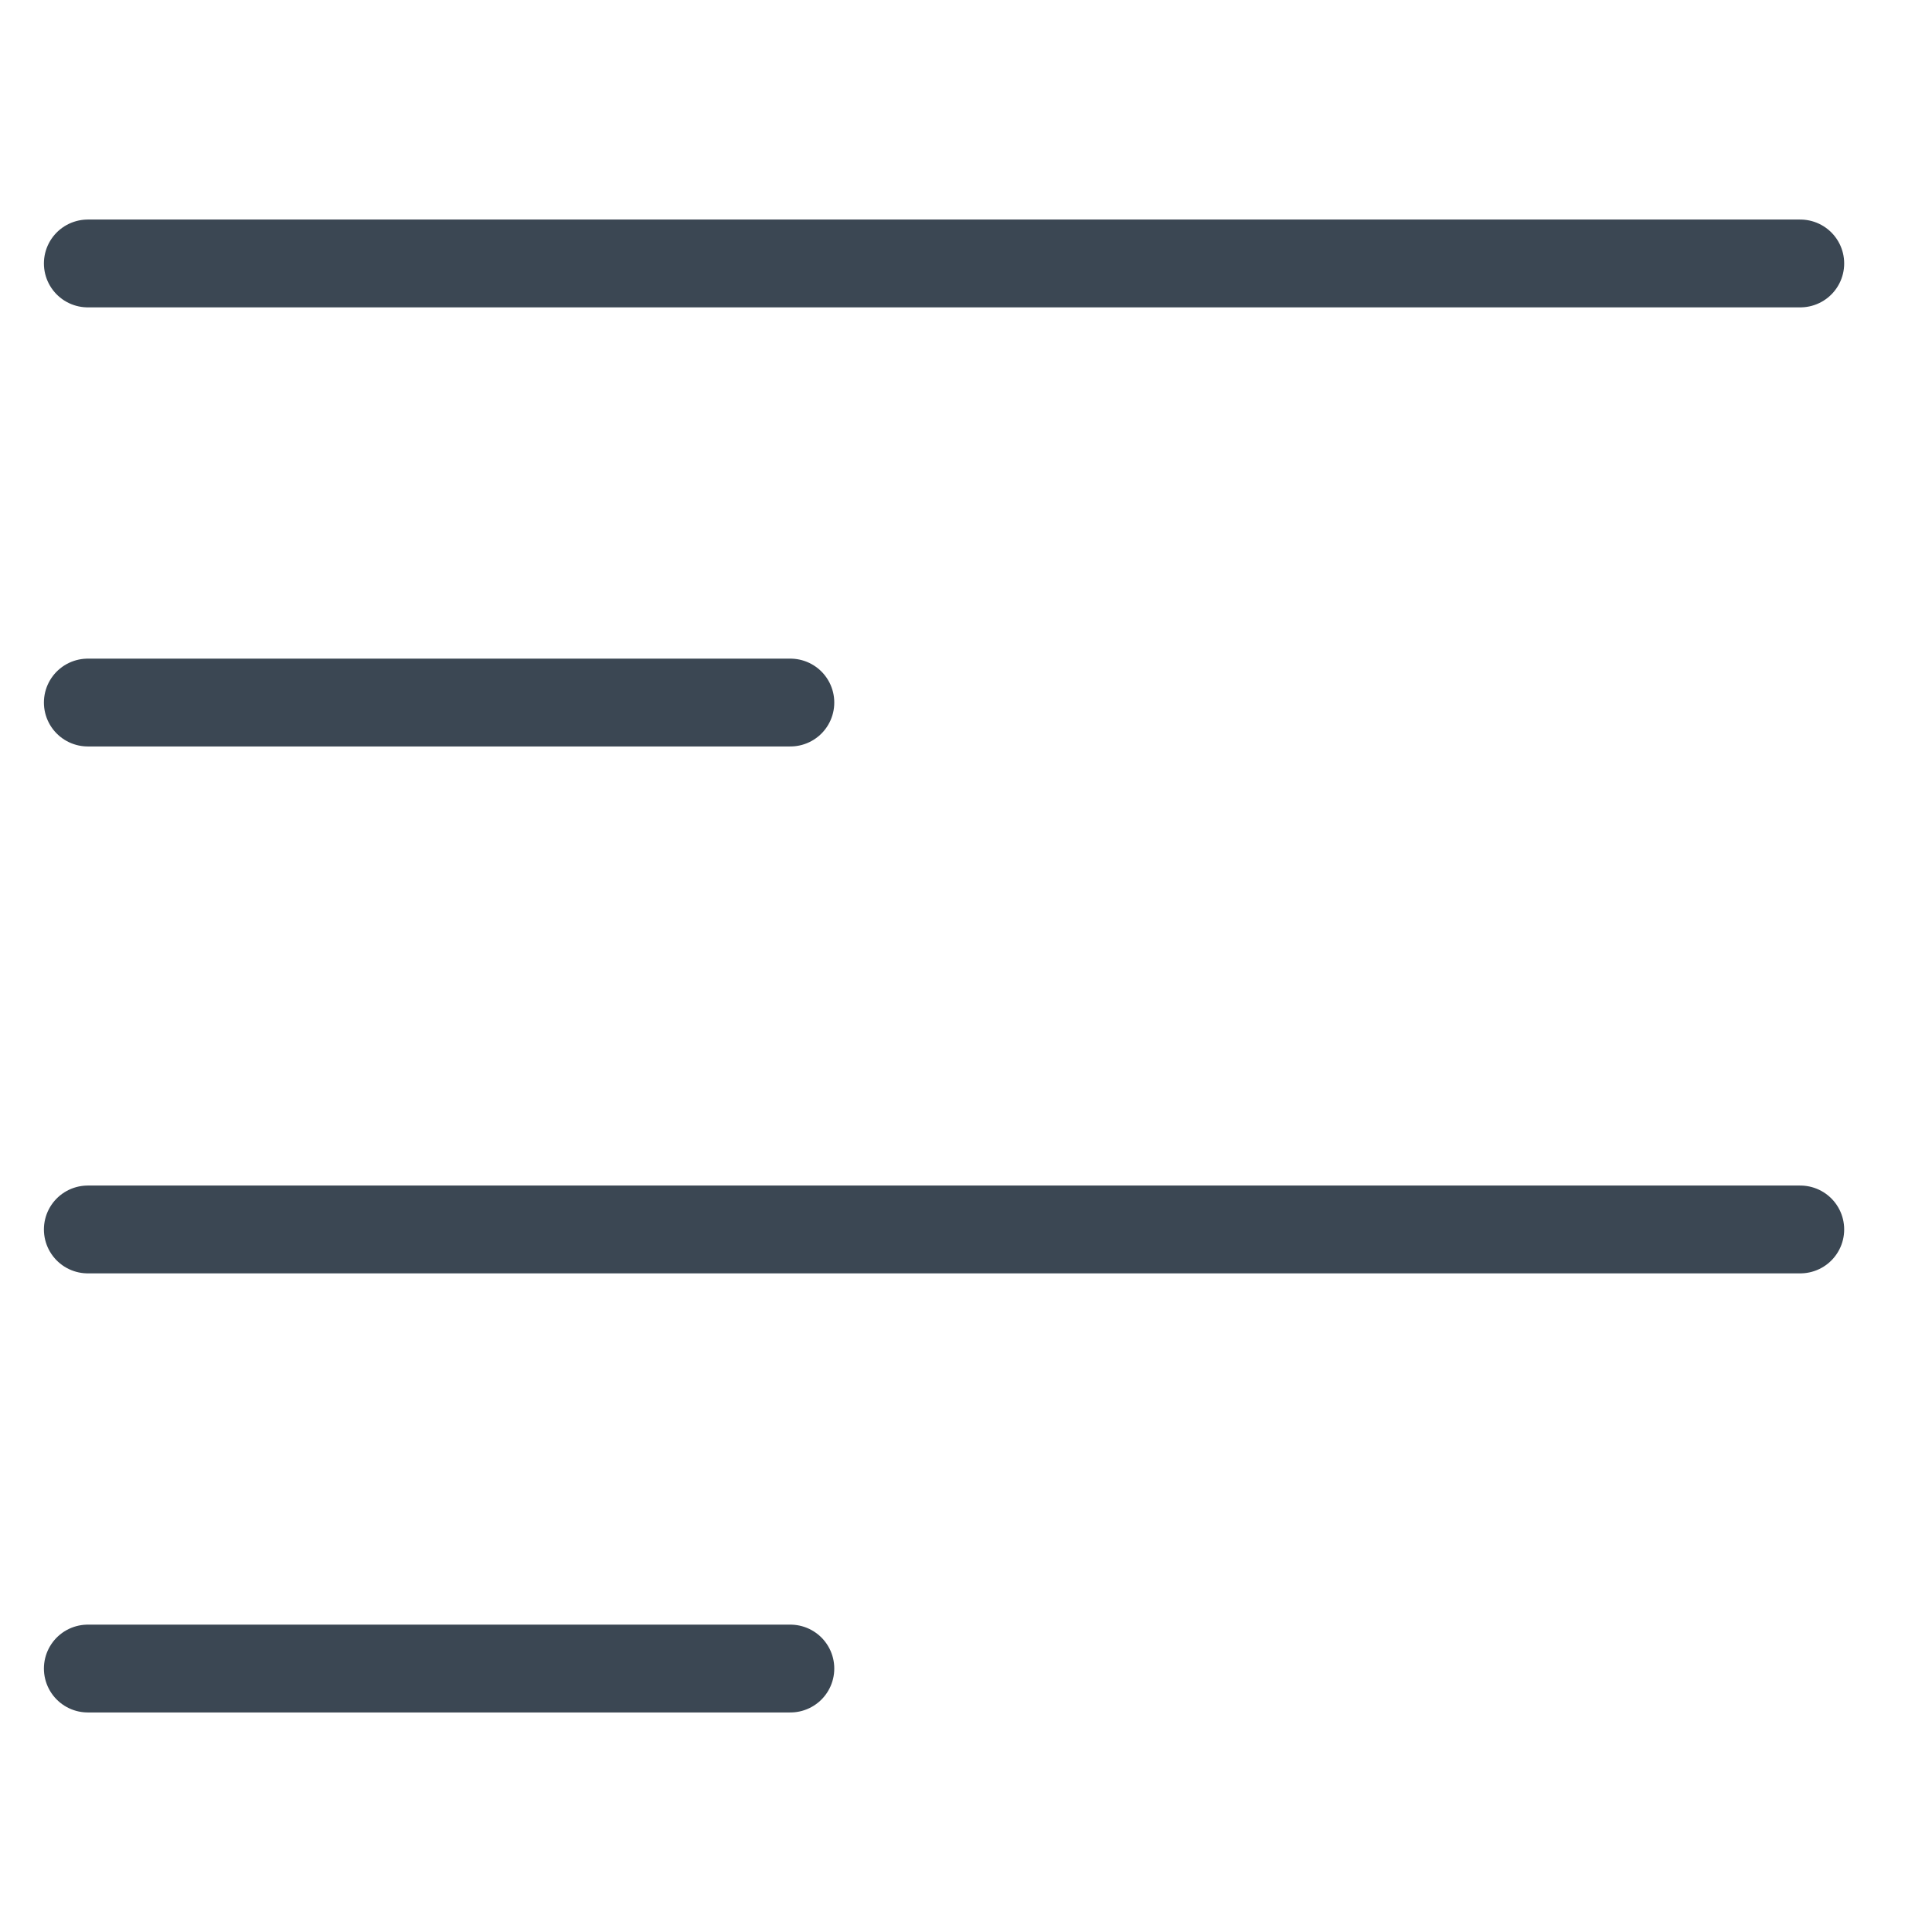
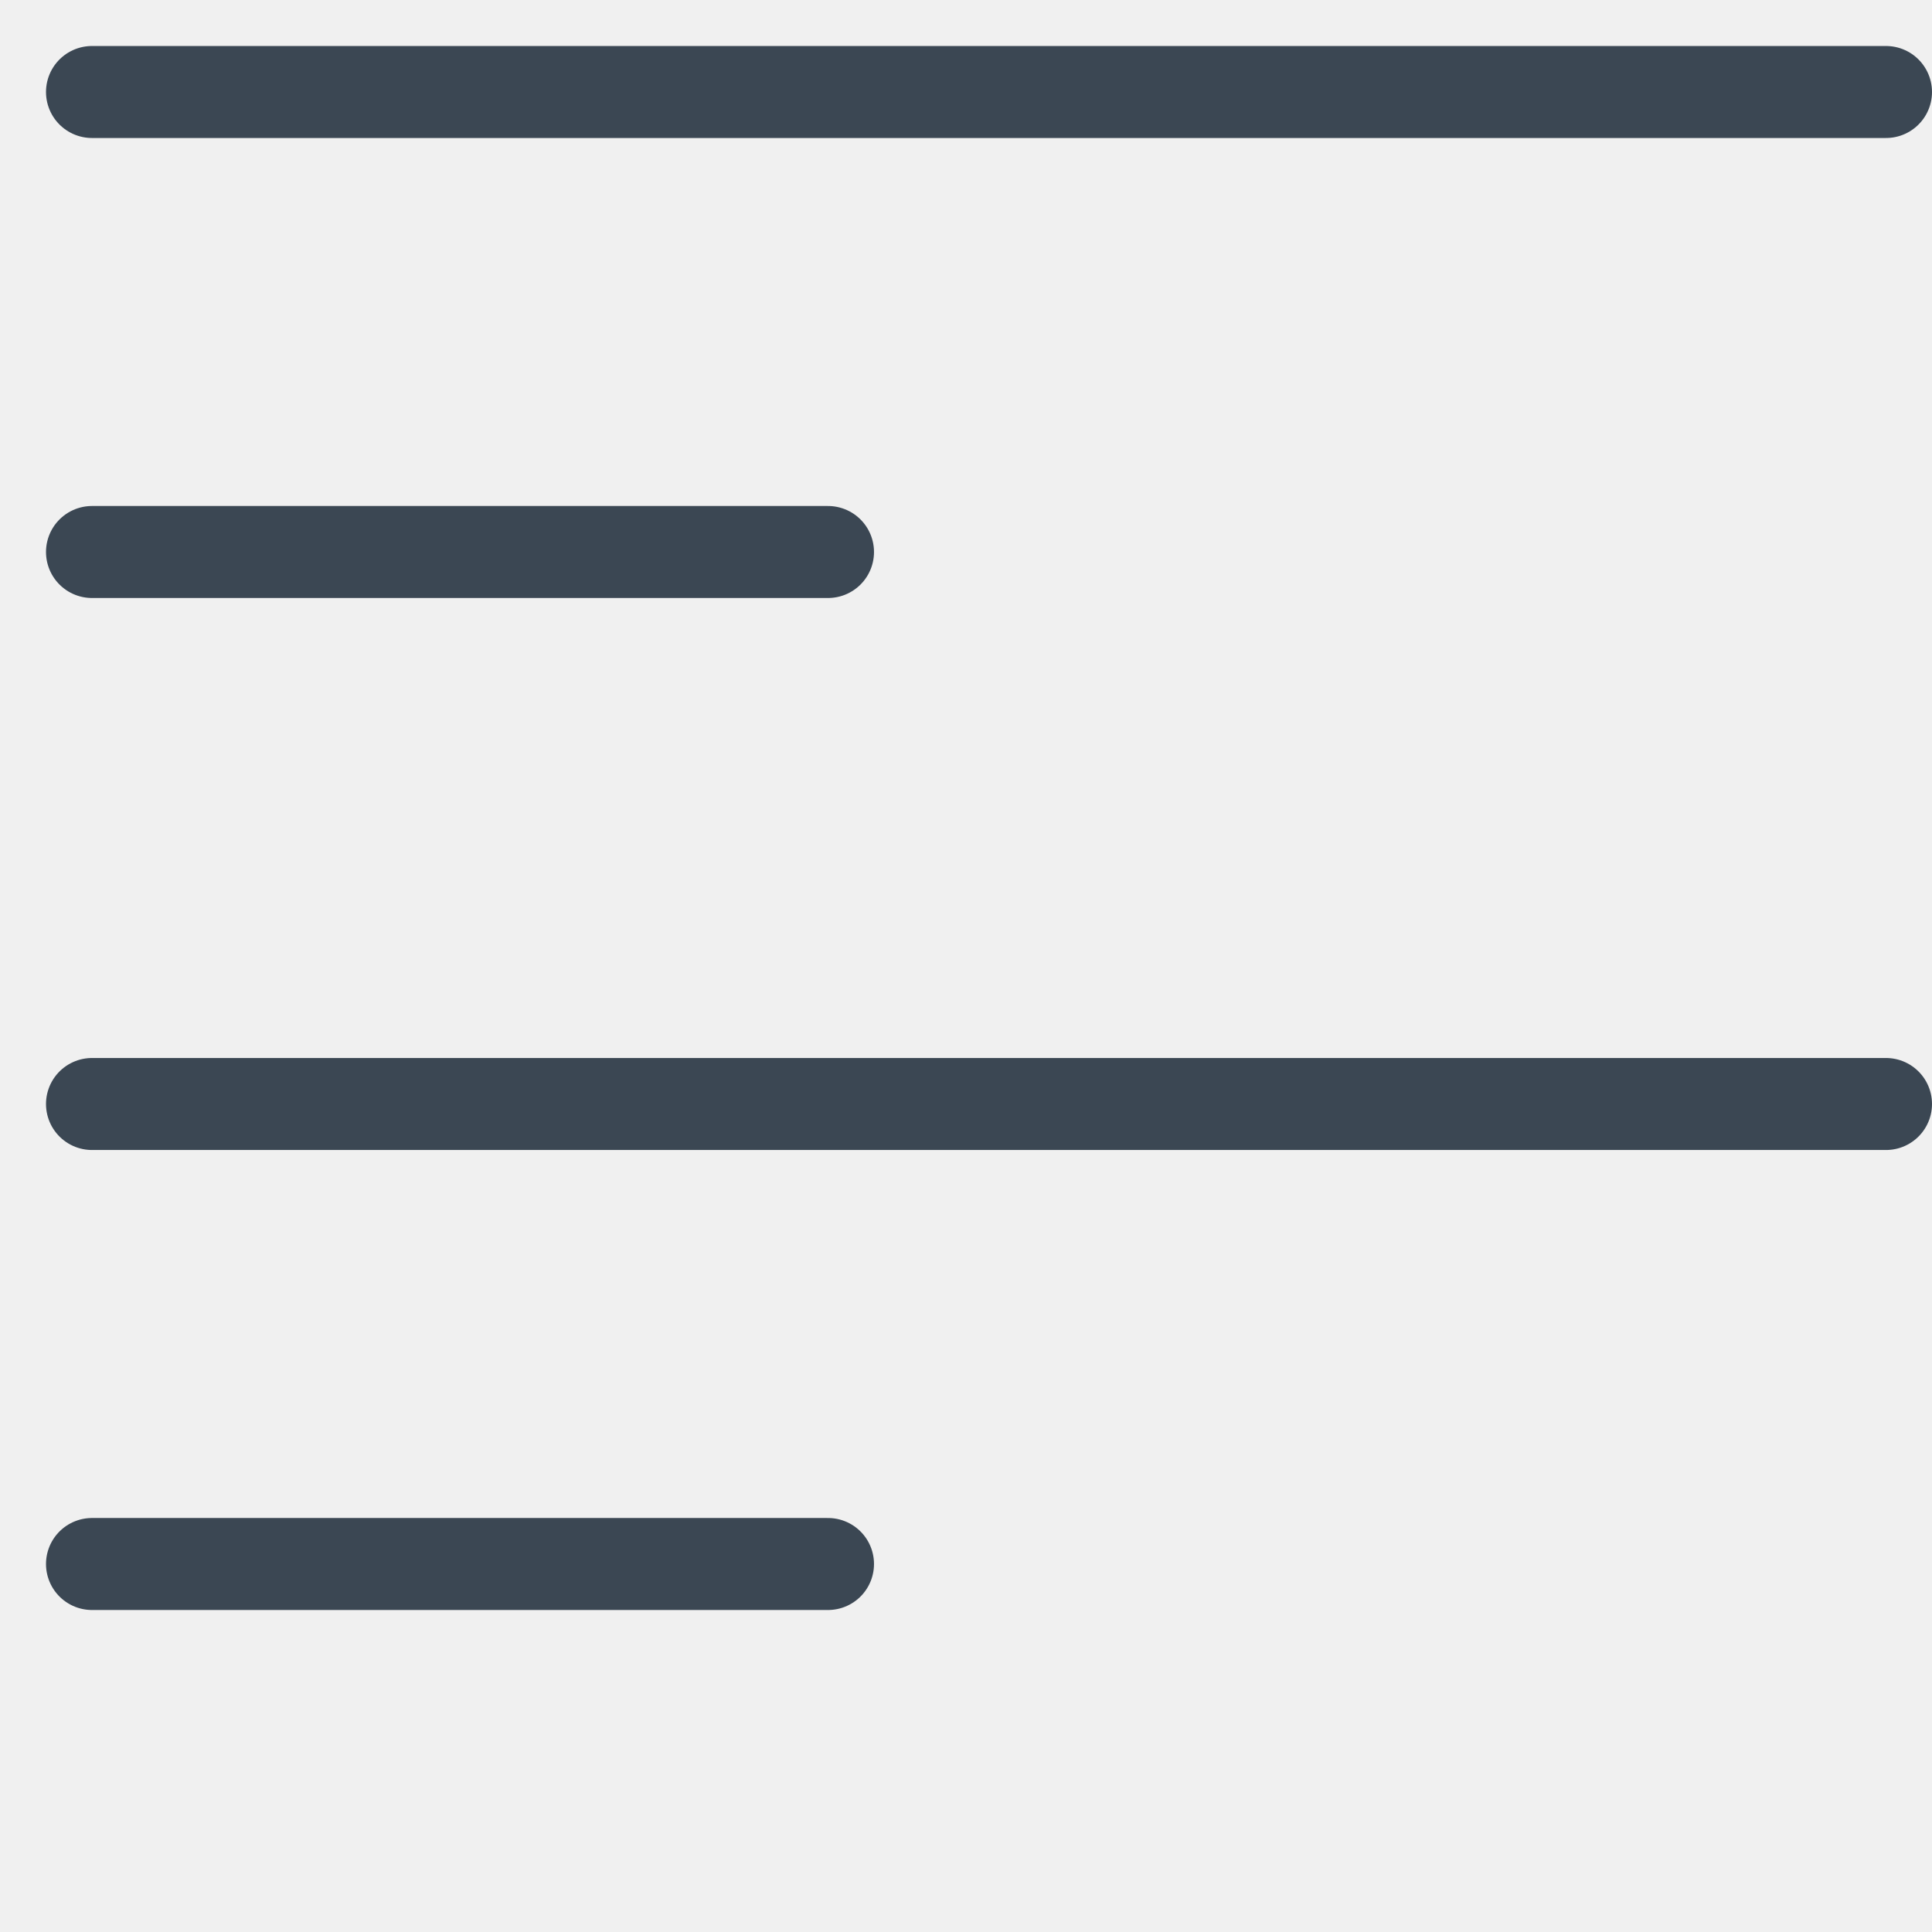
- <svg xmlns="http://www.w3.org/2000/svg" width="22" height="22" viewBox="0 0 22 22" fill="none">
-   <rect width="22" height="22" fill="white" />
-   <path d="M1 3H20.5" stroke="#3B4753" stroke-linecap="round" />
-   <path d="M1 14H20.5" stroke="#3B4753" stroke-linecap="round" />
-   <path d="M1 8H9" stroke="#3B4753" stroke-linecap="round" />
-   <path d="M1 19H9" stroke="#3B4753" stroke-linecap="round" />
+ <svg xmlns="http://www.w3.org/2000/svg" width="21" height="21" viewBox="0 0 21 21" fill="none">
+   <path d="M1 1H20.5" stroke="#3B4753" stroke-linecap="round" />
+   <path d="M1 12H20.5" stroke="#3B4753" stroke-linecap="round" />
+   <path d="M1 6H9" stroke="#3B4753" stroke-linecap="round" />
+   <path d="M1 17H9" stroke="#3B4753" stroke-linecap="round" />
</svg>
